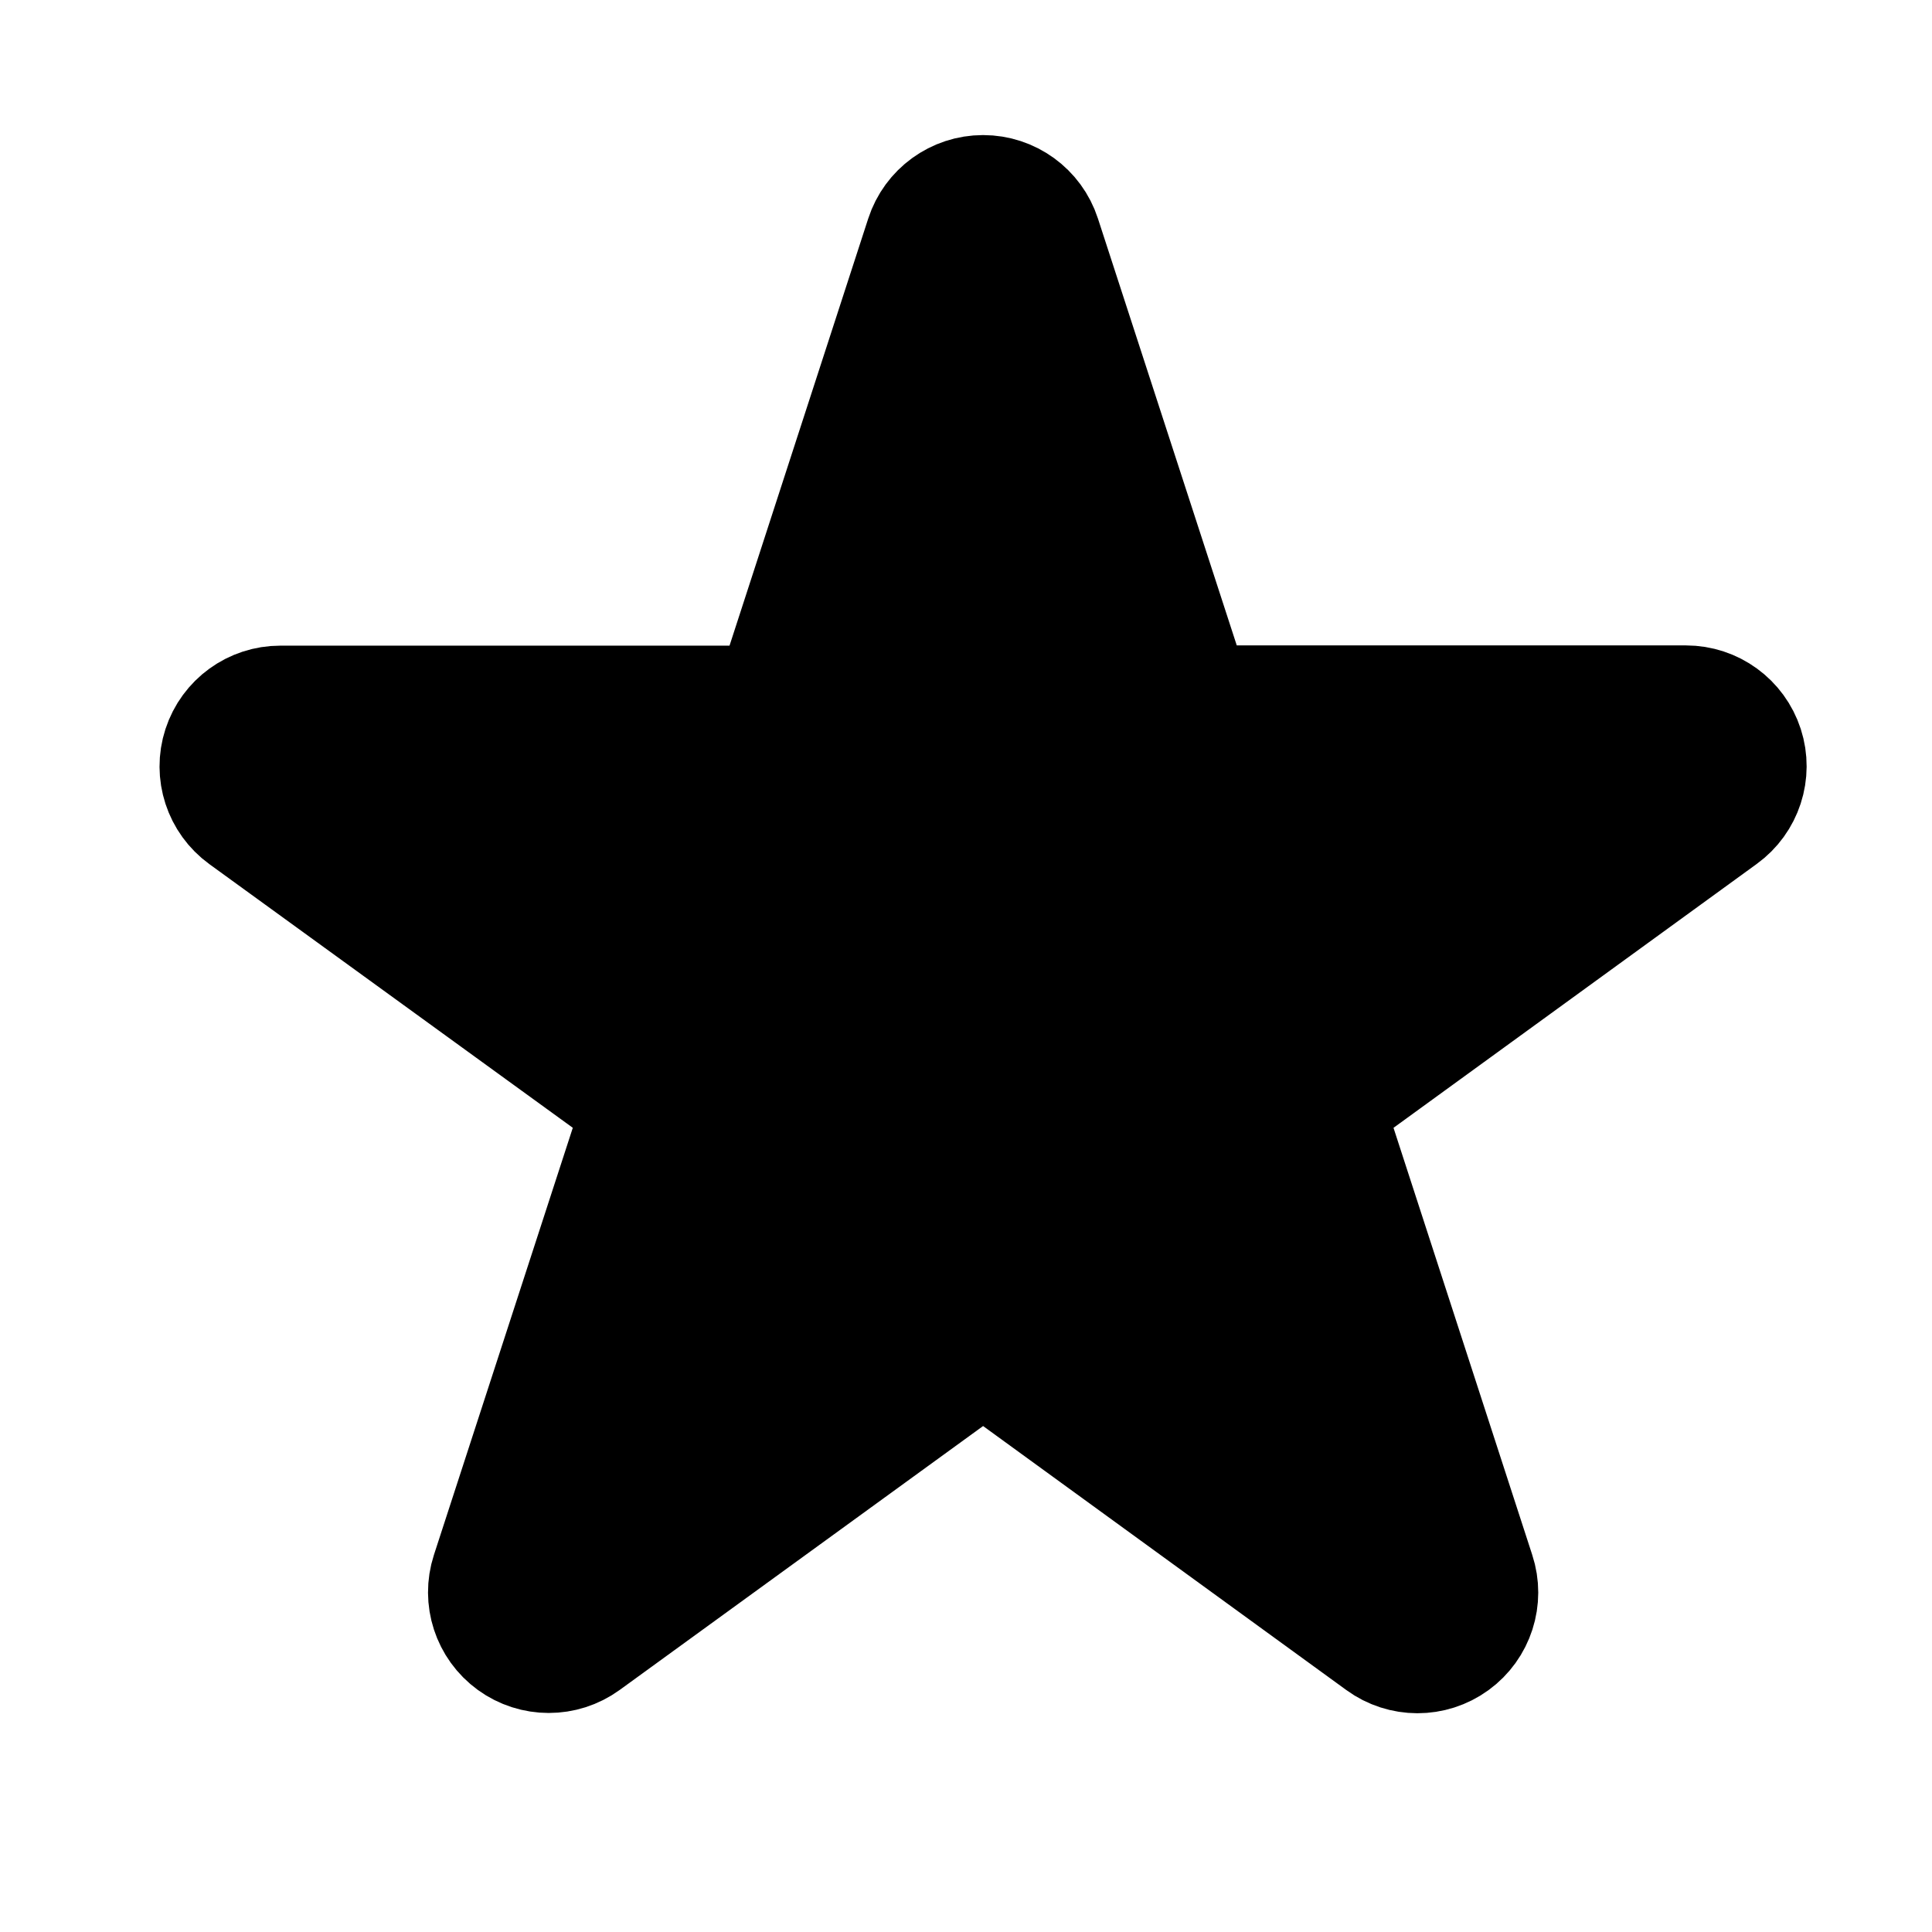
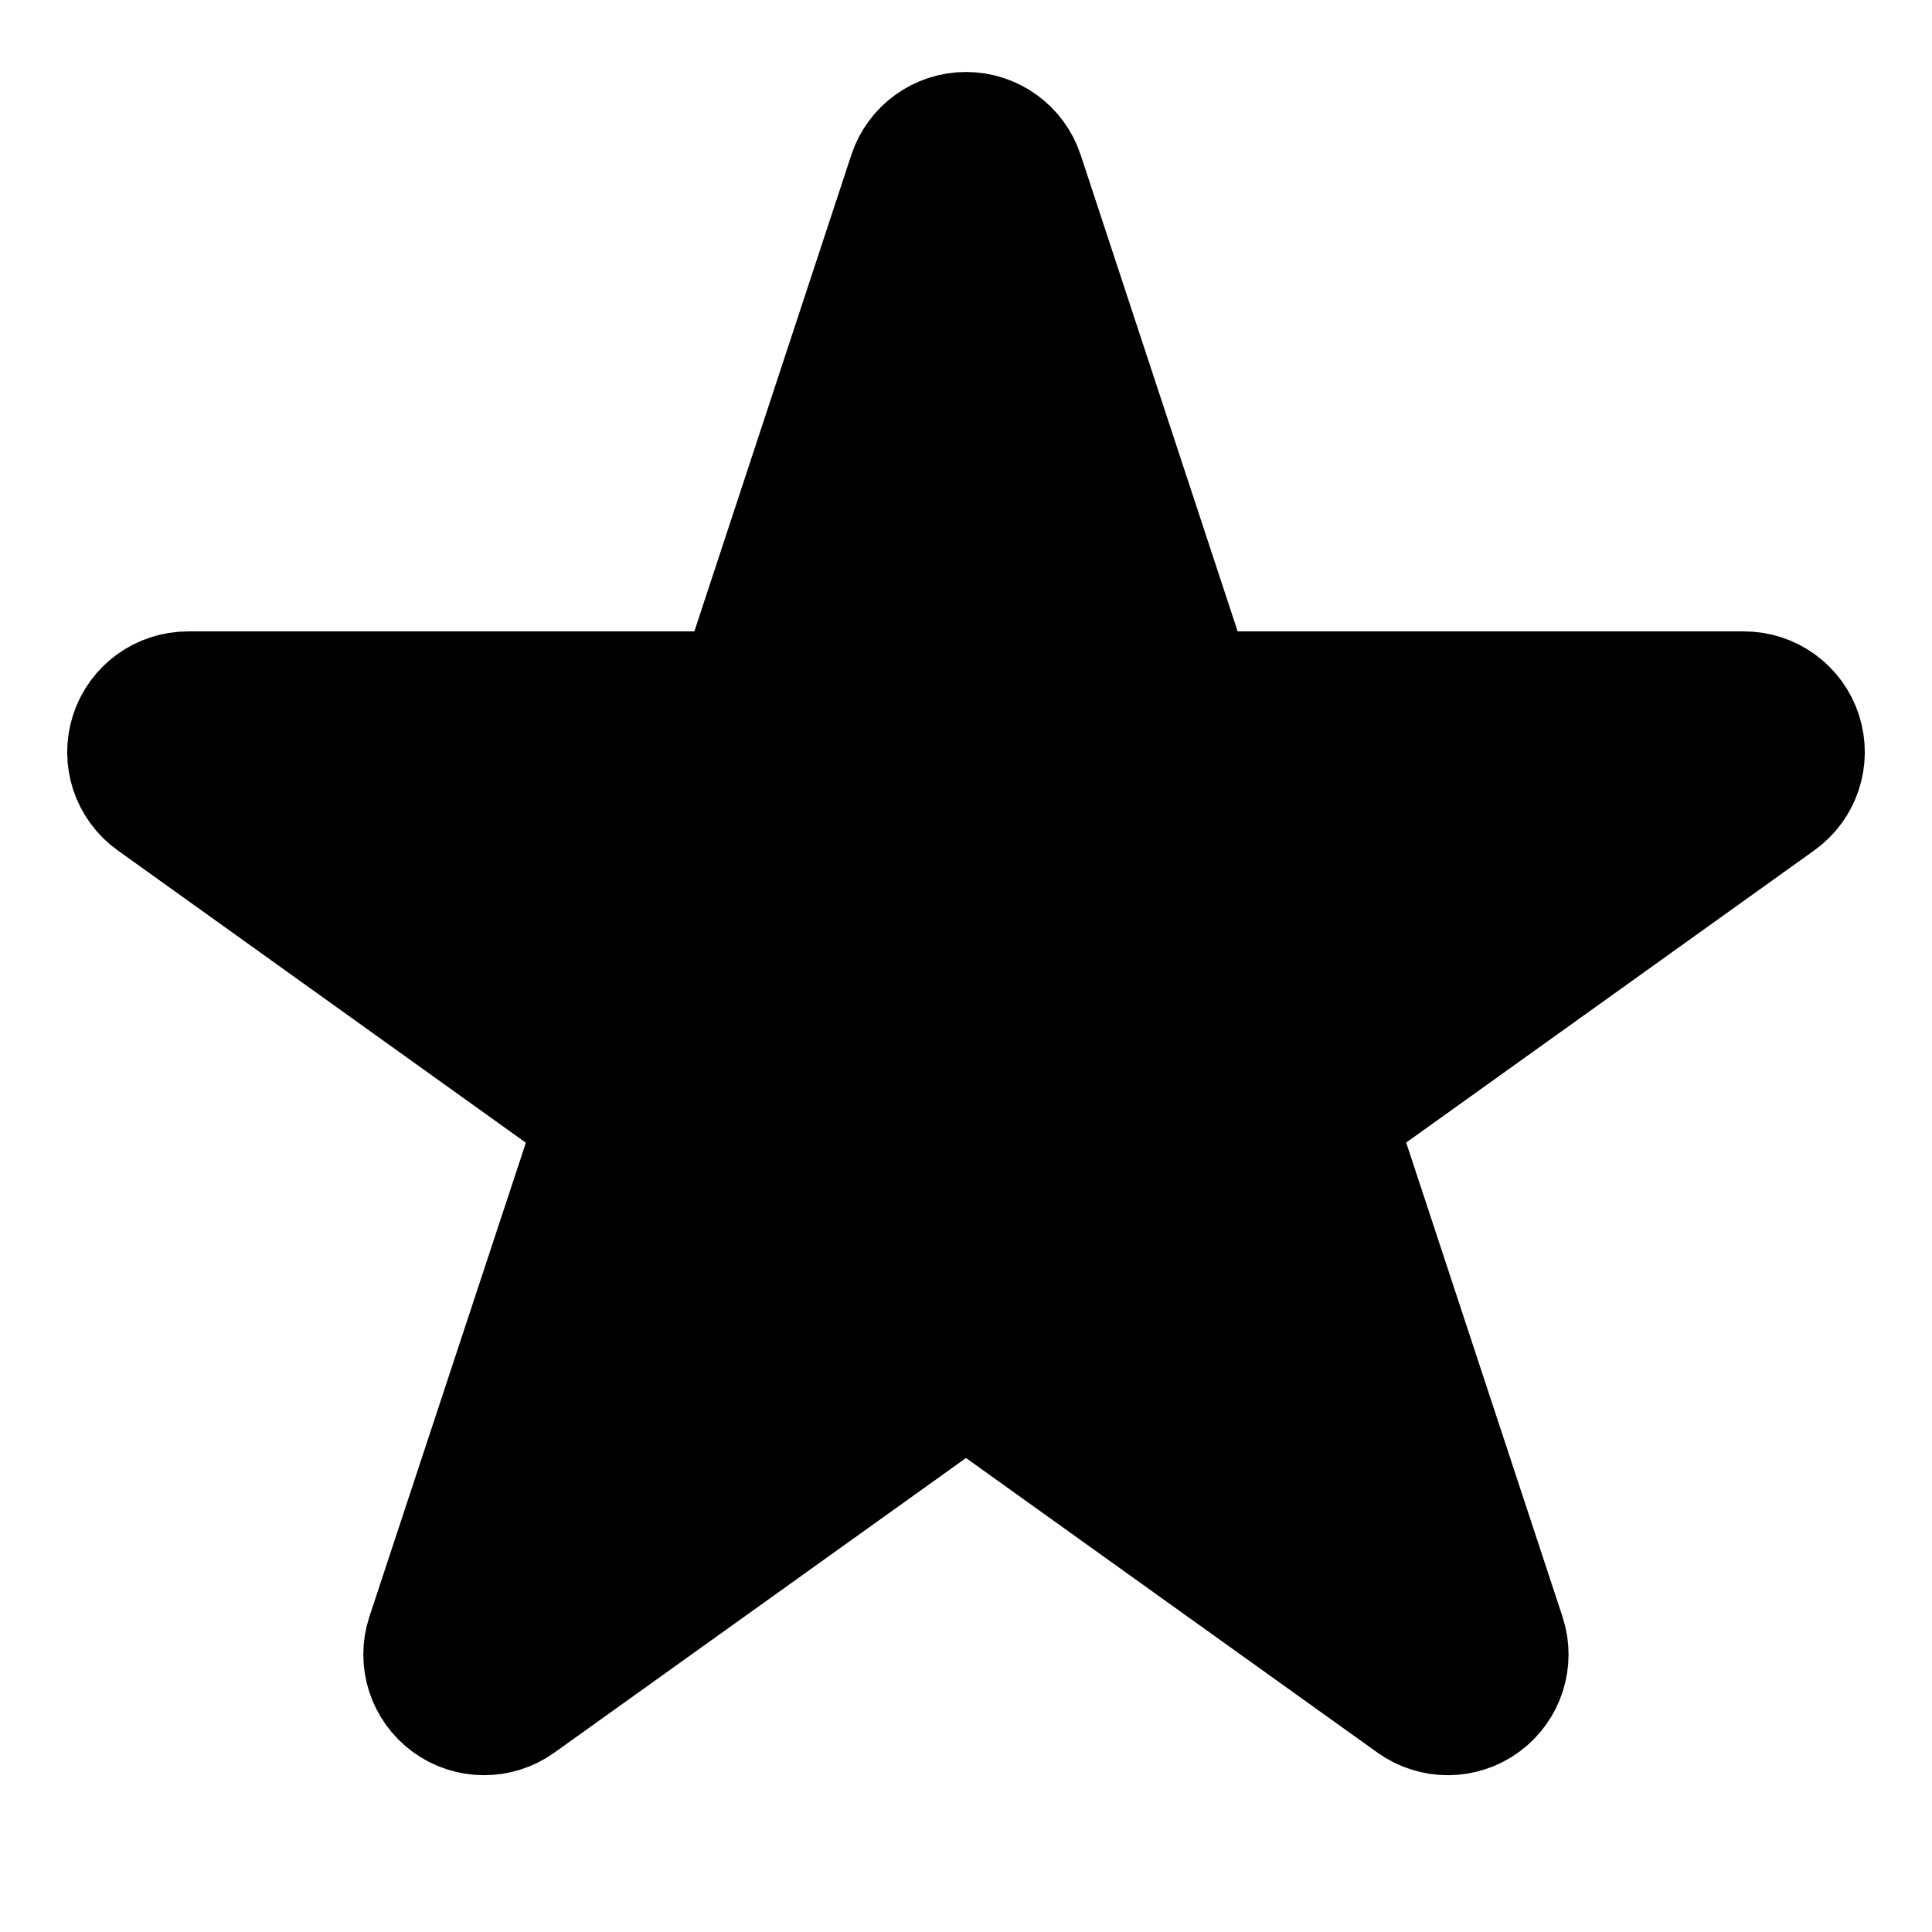
<svg xmlns="http://www.w3.org/2000/svg" fill="none" viewBox="0 0 16 16">
-   <path fill="#000" stroke="#000" stroke-linejoin="round" d="M7.666 1.964a.5.5 0 0 1 .951 0L9.767 5.5a.5.5 0 0 0 .475.345h3.72a.5.5 0 0 1 .293.905l-3.009 2.186a.5.5 0 0 0-.181.559l1.149 3.537a.5.5 0 0 1-.77.56l-3.009-2.187a.5.5 0 0 0-.587 0l-3.01 2.186a.5.5 0 0 1-.769-.559l1.15-3.537a.5.5 0 0 0-.182-.56L2.028 6.752a.5.5 0 0 1 .294-.905h3.72a.5.5 0 0 0 .475-.345z" />
+   <path fill="#000" stroke="#000" stroke-linejoin="round" d="M7.525 1.44a.5.5 0 0 1 .95 0l1.3 3.946a.5.5 0 0 0 .475.343h4.193a.5.5 0 0 1 .291.907l-3.38 2.42a.5.5 0 0 0-.183.564l1.294 3.925a.5.5 0 0 1-.766.563l-3.408-2.44a.5.5 0 0 0-.582 0L4.3 14.108a.5.5 0 0 1-.766-.563L4.83 9.62a.5.5 0 0 0-.184-.563l-3.38-2.421a.5.5 0 0 1 .292-.907H5.75a.5.5 0 0 0 .475-.343z" />
</svg>
